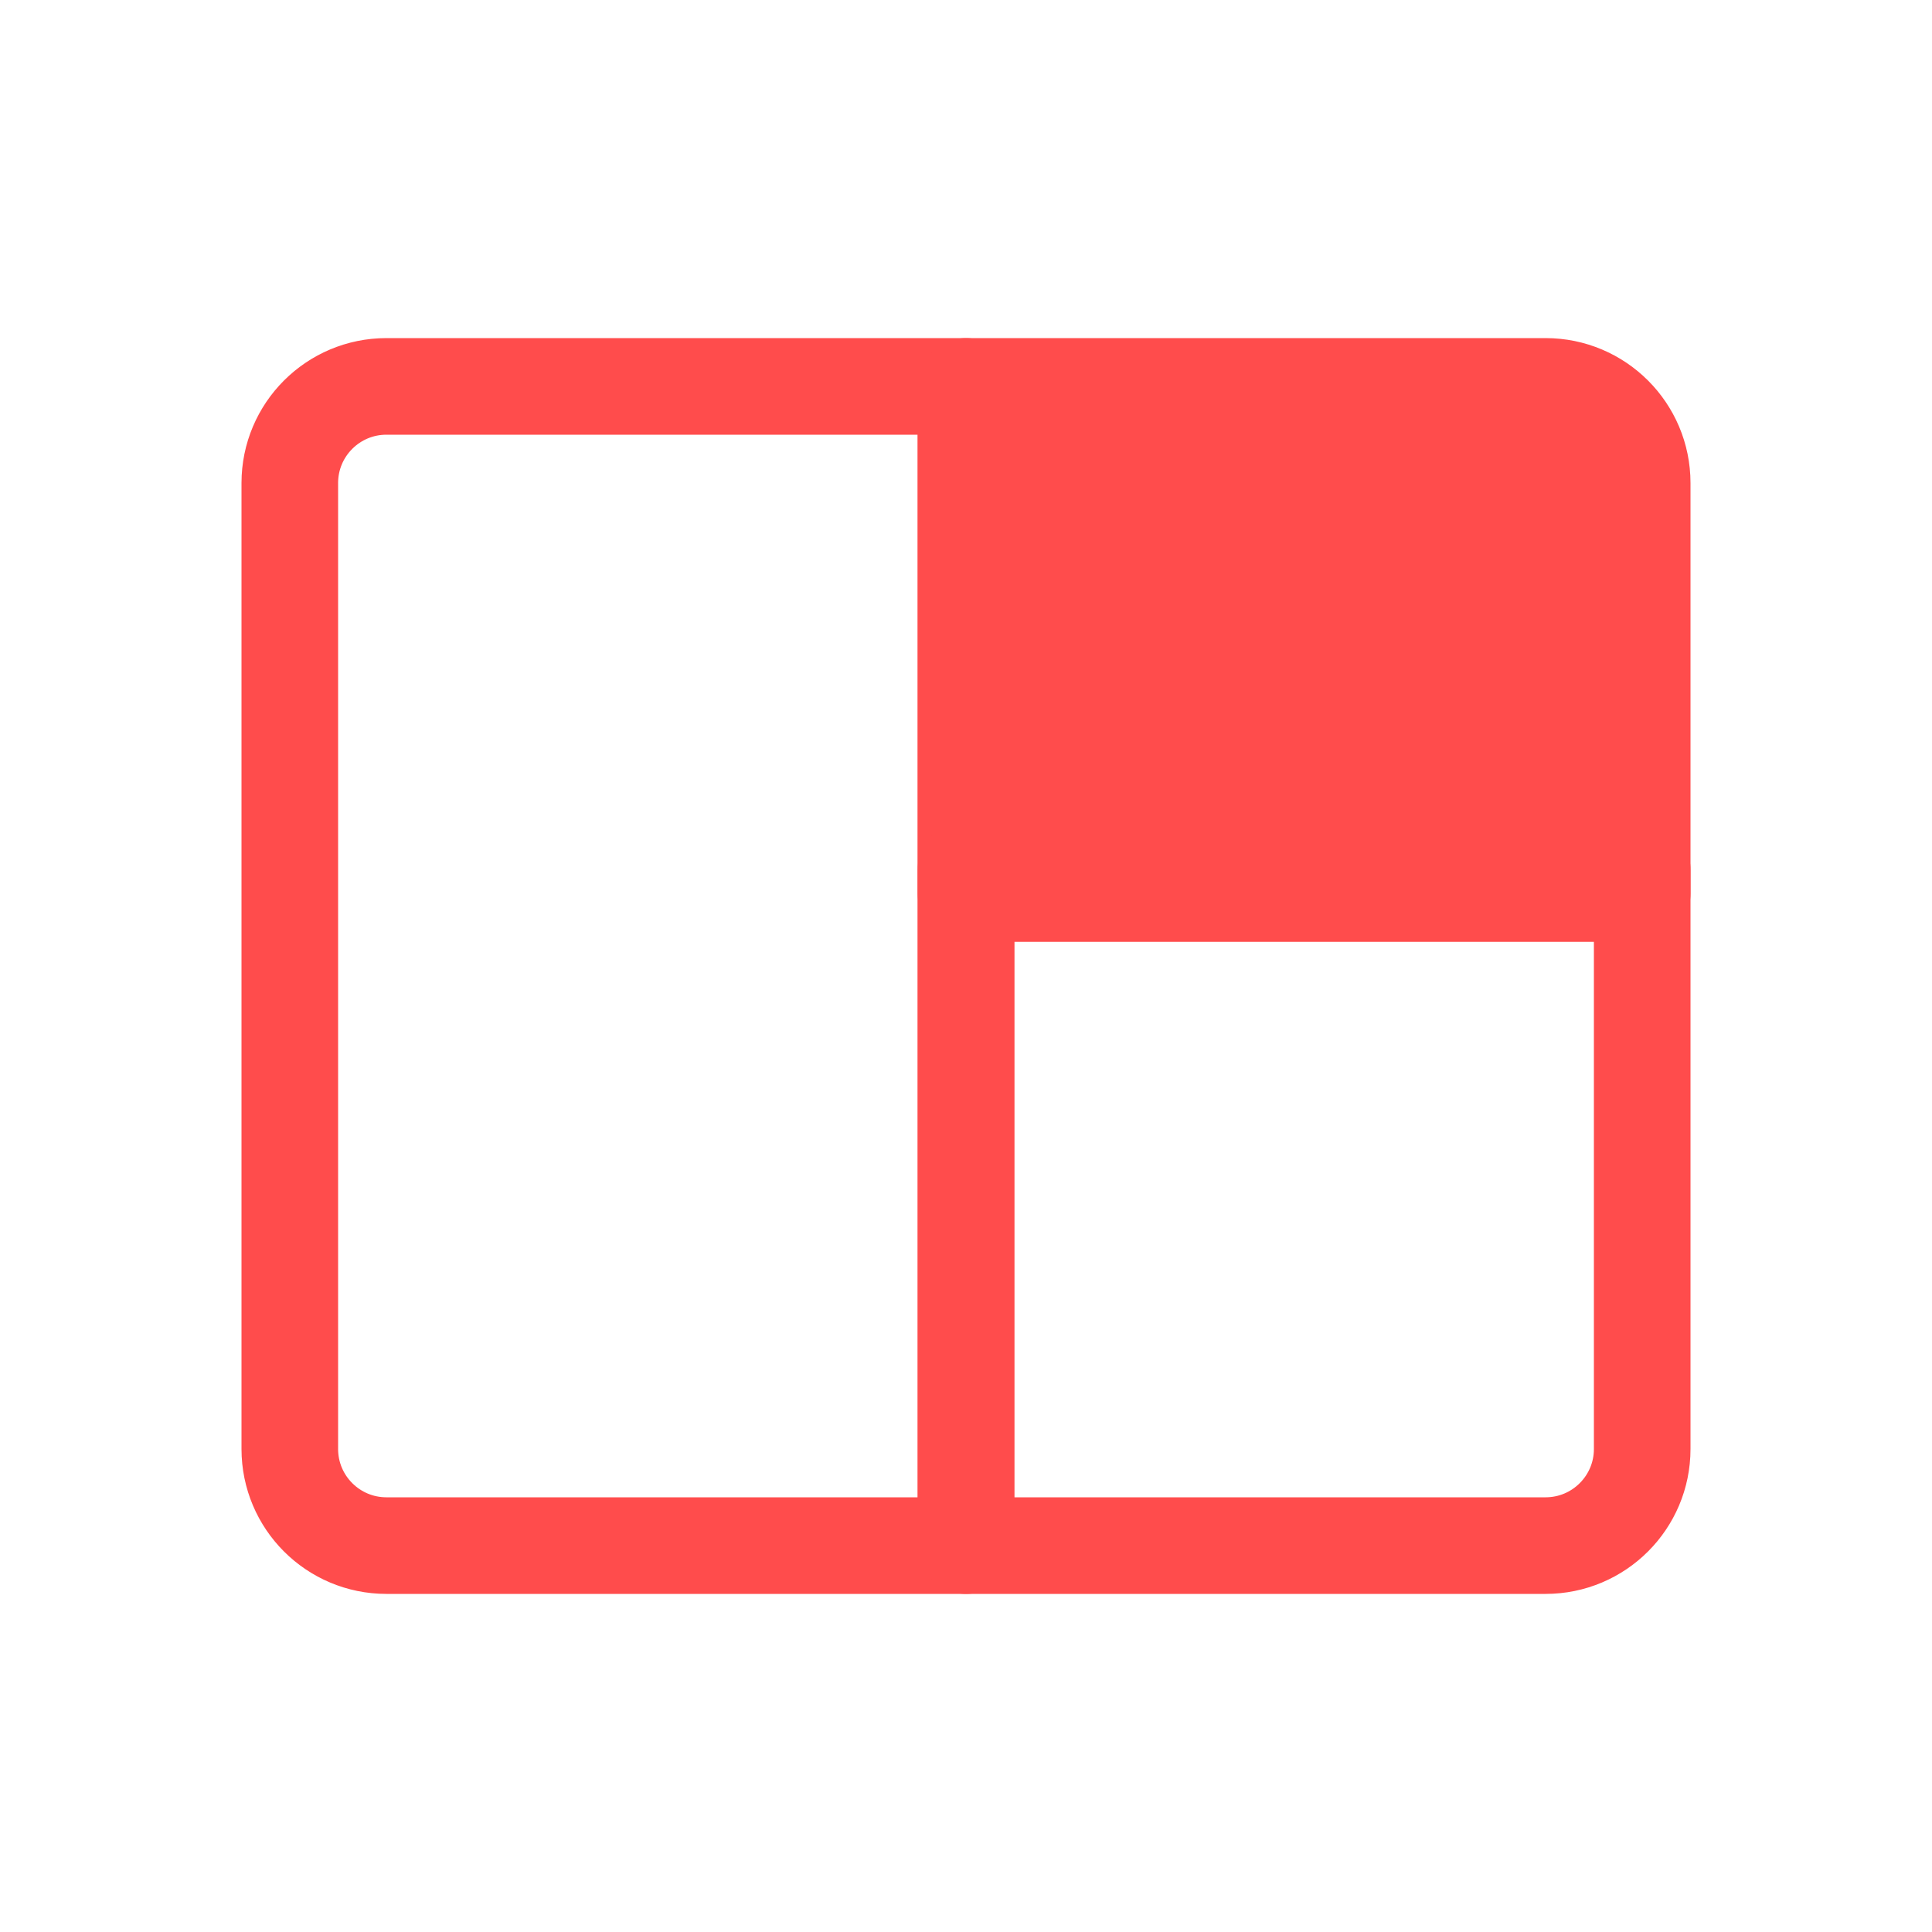
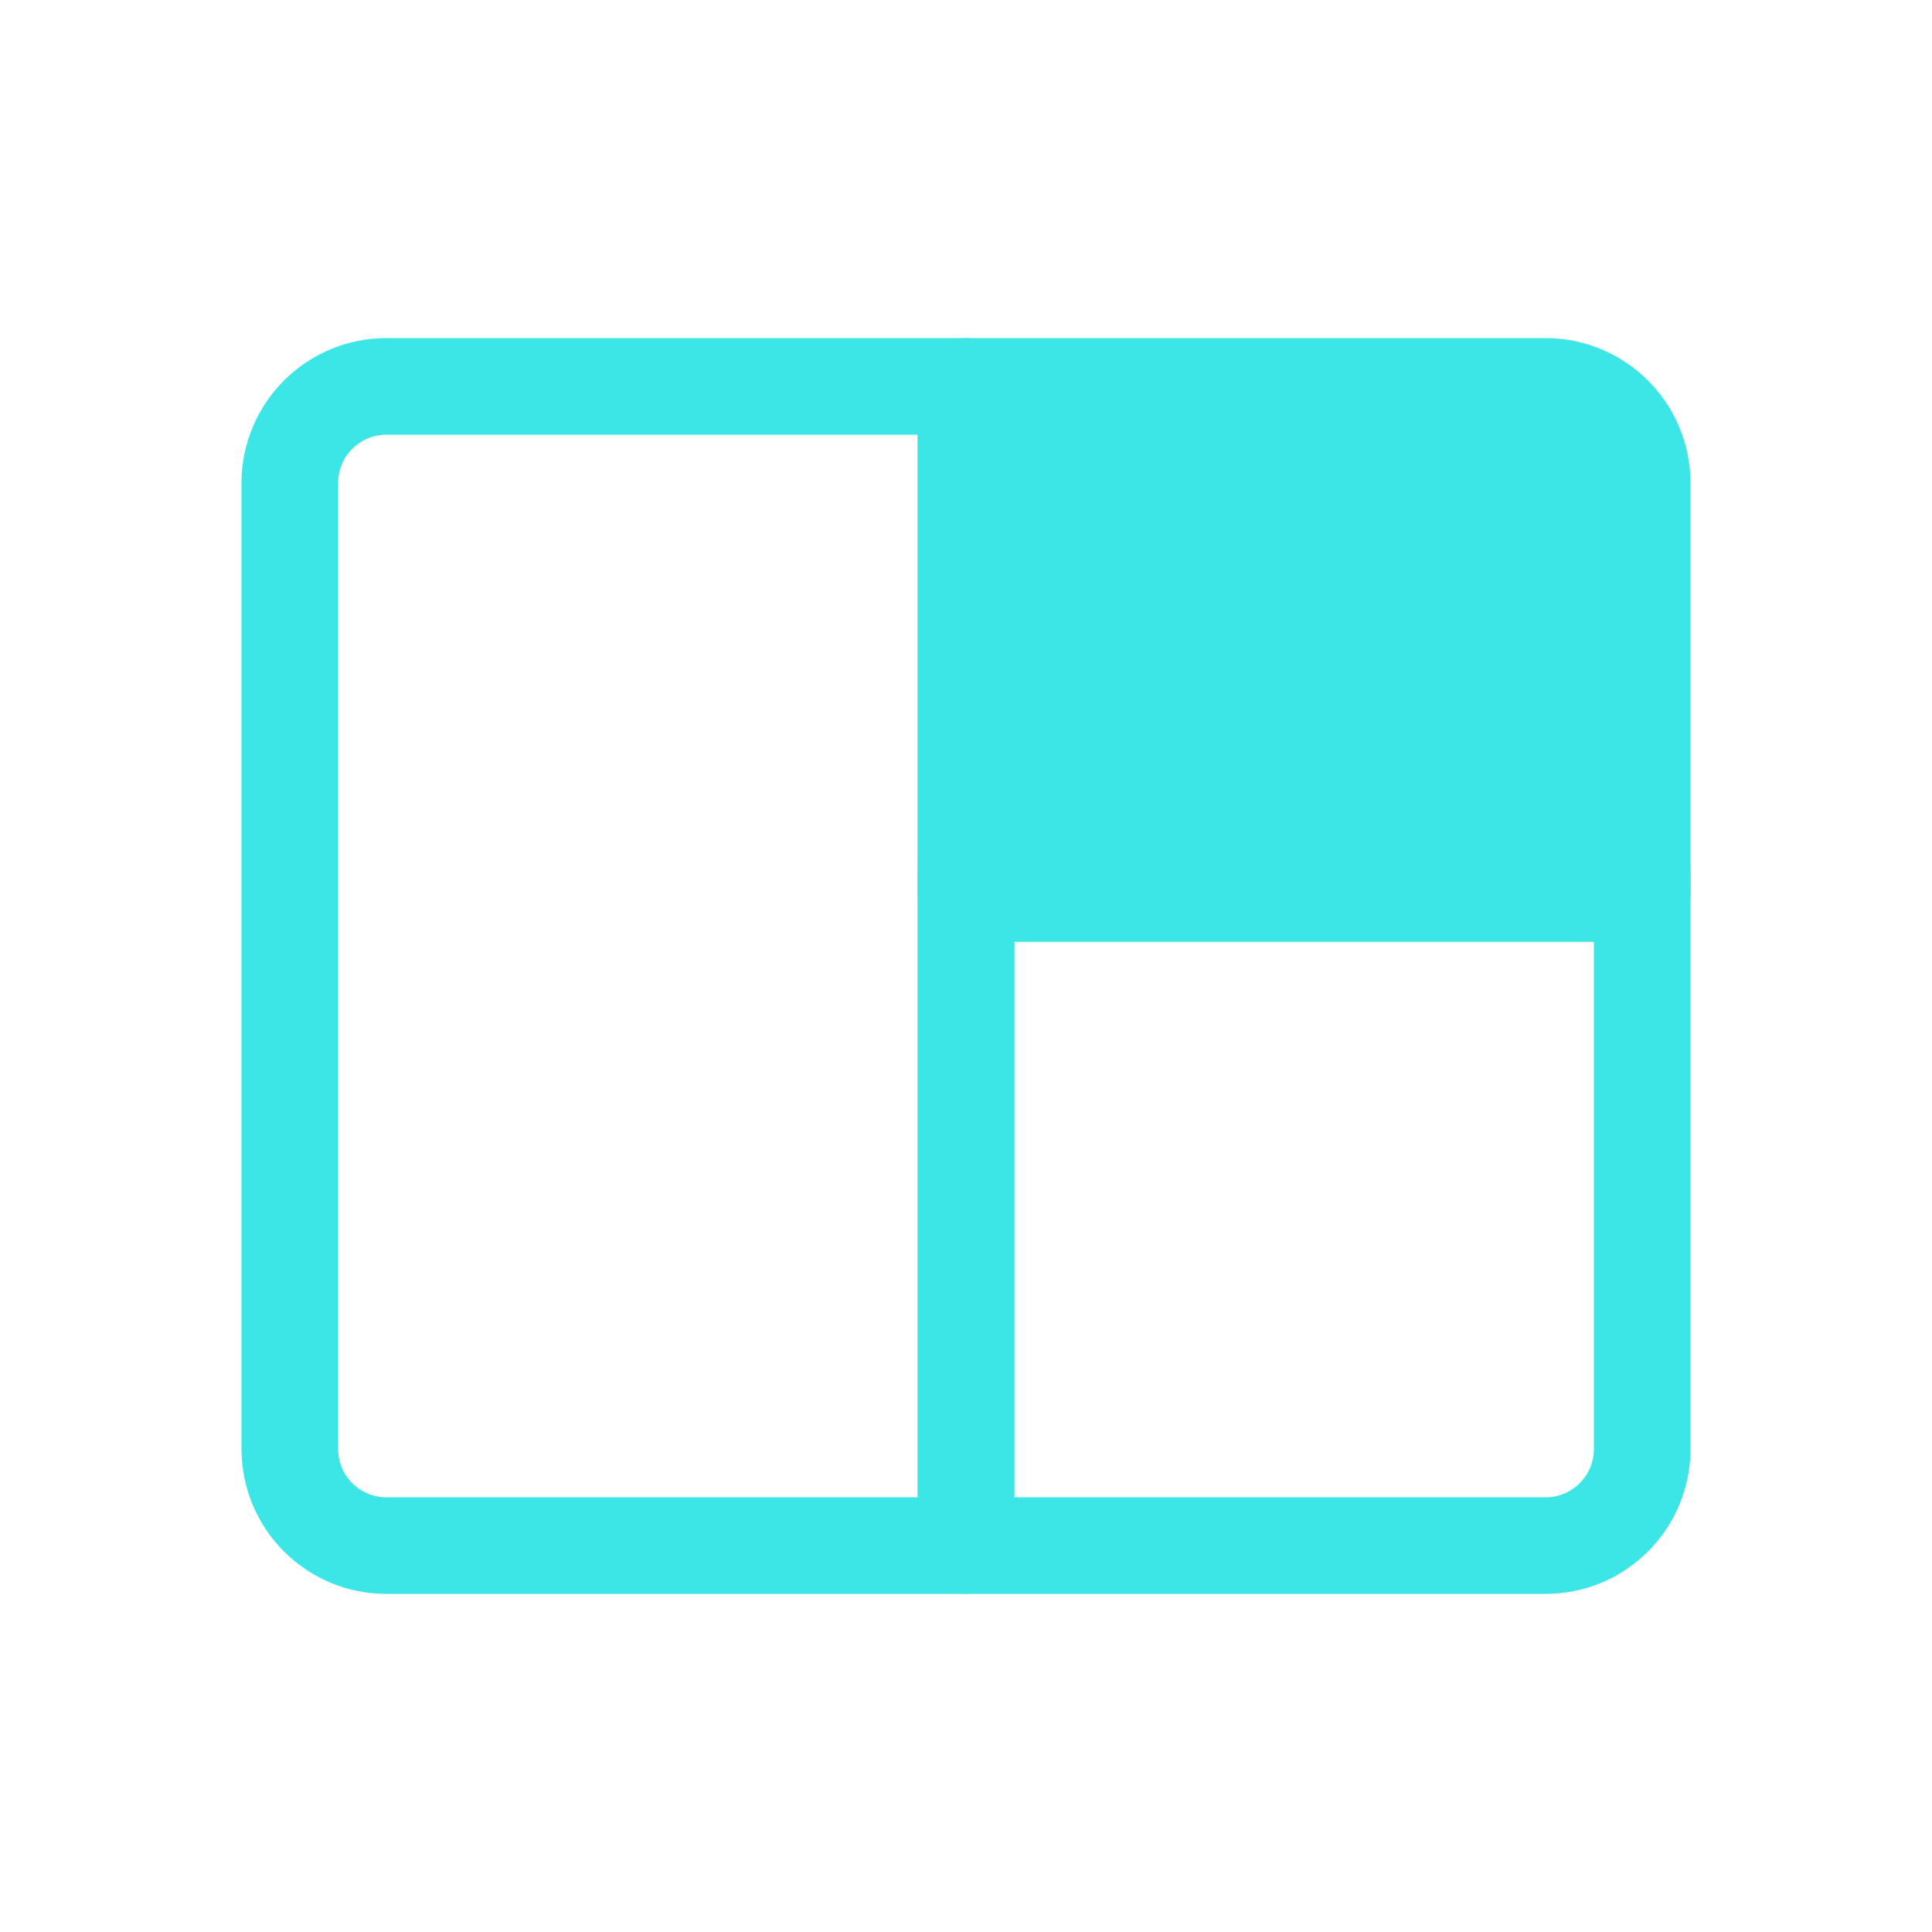
<svg xmlns="http://www.w3.org/2000/svg" width="20px" height="20px" viewBox="0 0 20 20" version="1.1">
  <defs />
  <g id="Page-1" stroke="none" stroke-width="1" fill="none" fill-rule="evenodd" stroke-linecap="round" stroke-linejoin="round">
-     <g id="Large-Stage-(active)" stroke="#FF4C4C">
+     <g id="Large-Stage-(active)" stroke="#3ce6e6">
      <g id="large-stage-(inactive)" transform="translate(3, 4)">
        <path d="M1,0 L7,0 L7,12 L1,12 L1,12 C0.448,12 6.76353751e-17,11.552 0,11 L0,1 L0,1 C-6.76353751e-17,0.448 0.448,1.01453063e-16 1,0 Z" id="Rectangle" />
-         <path d="M7,0 L13,0 L13,0 C13.552,-1.01453063e-16 14,0.448 14,1 L14,5.25 L7,5.25 L7,0 Z" id="Rectangle" fill="#FF4C4C" />
+         <path d="M7,0 L13,0 L13,0 C13.552,-1.01453063e-16 14,0.448 14,1 L14,5.25 L7,5.25 L7,0 Z" id="Rectangle" fill="#3ce6e6" />
        <path d="M7,5 L14,5 L14,11 L14,11 C14,11.552 13.552,12 13,12 L7,12 L7,5 Z" id="Rectangle-Copy" />
      </g>
    </g>
  </g>
</svg>
